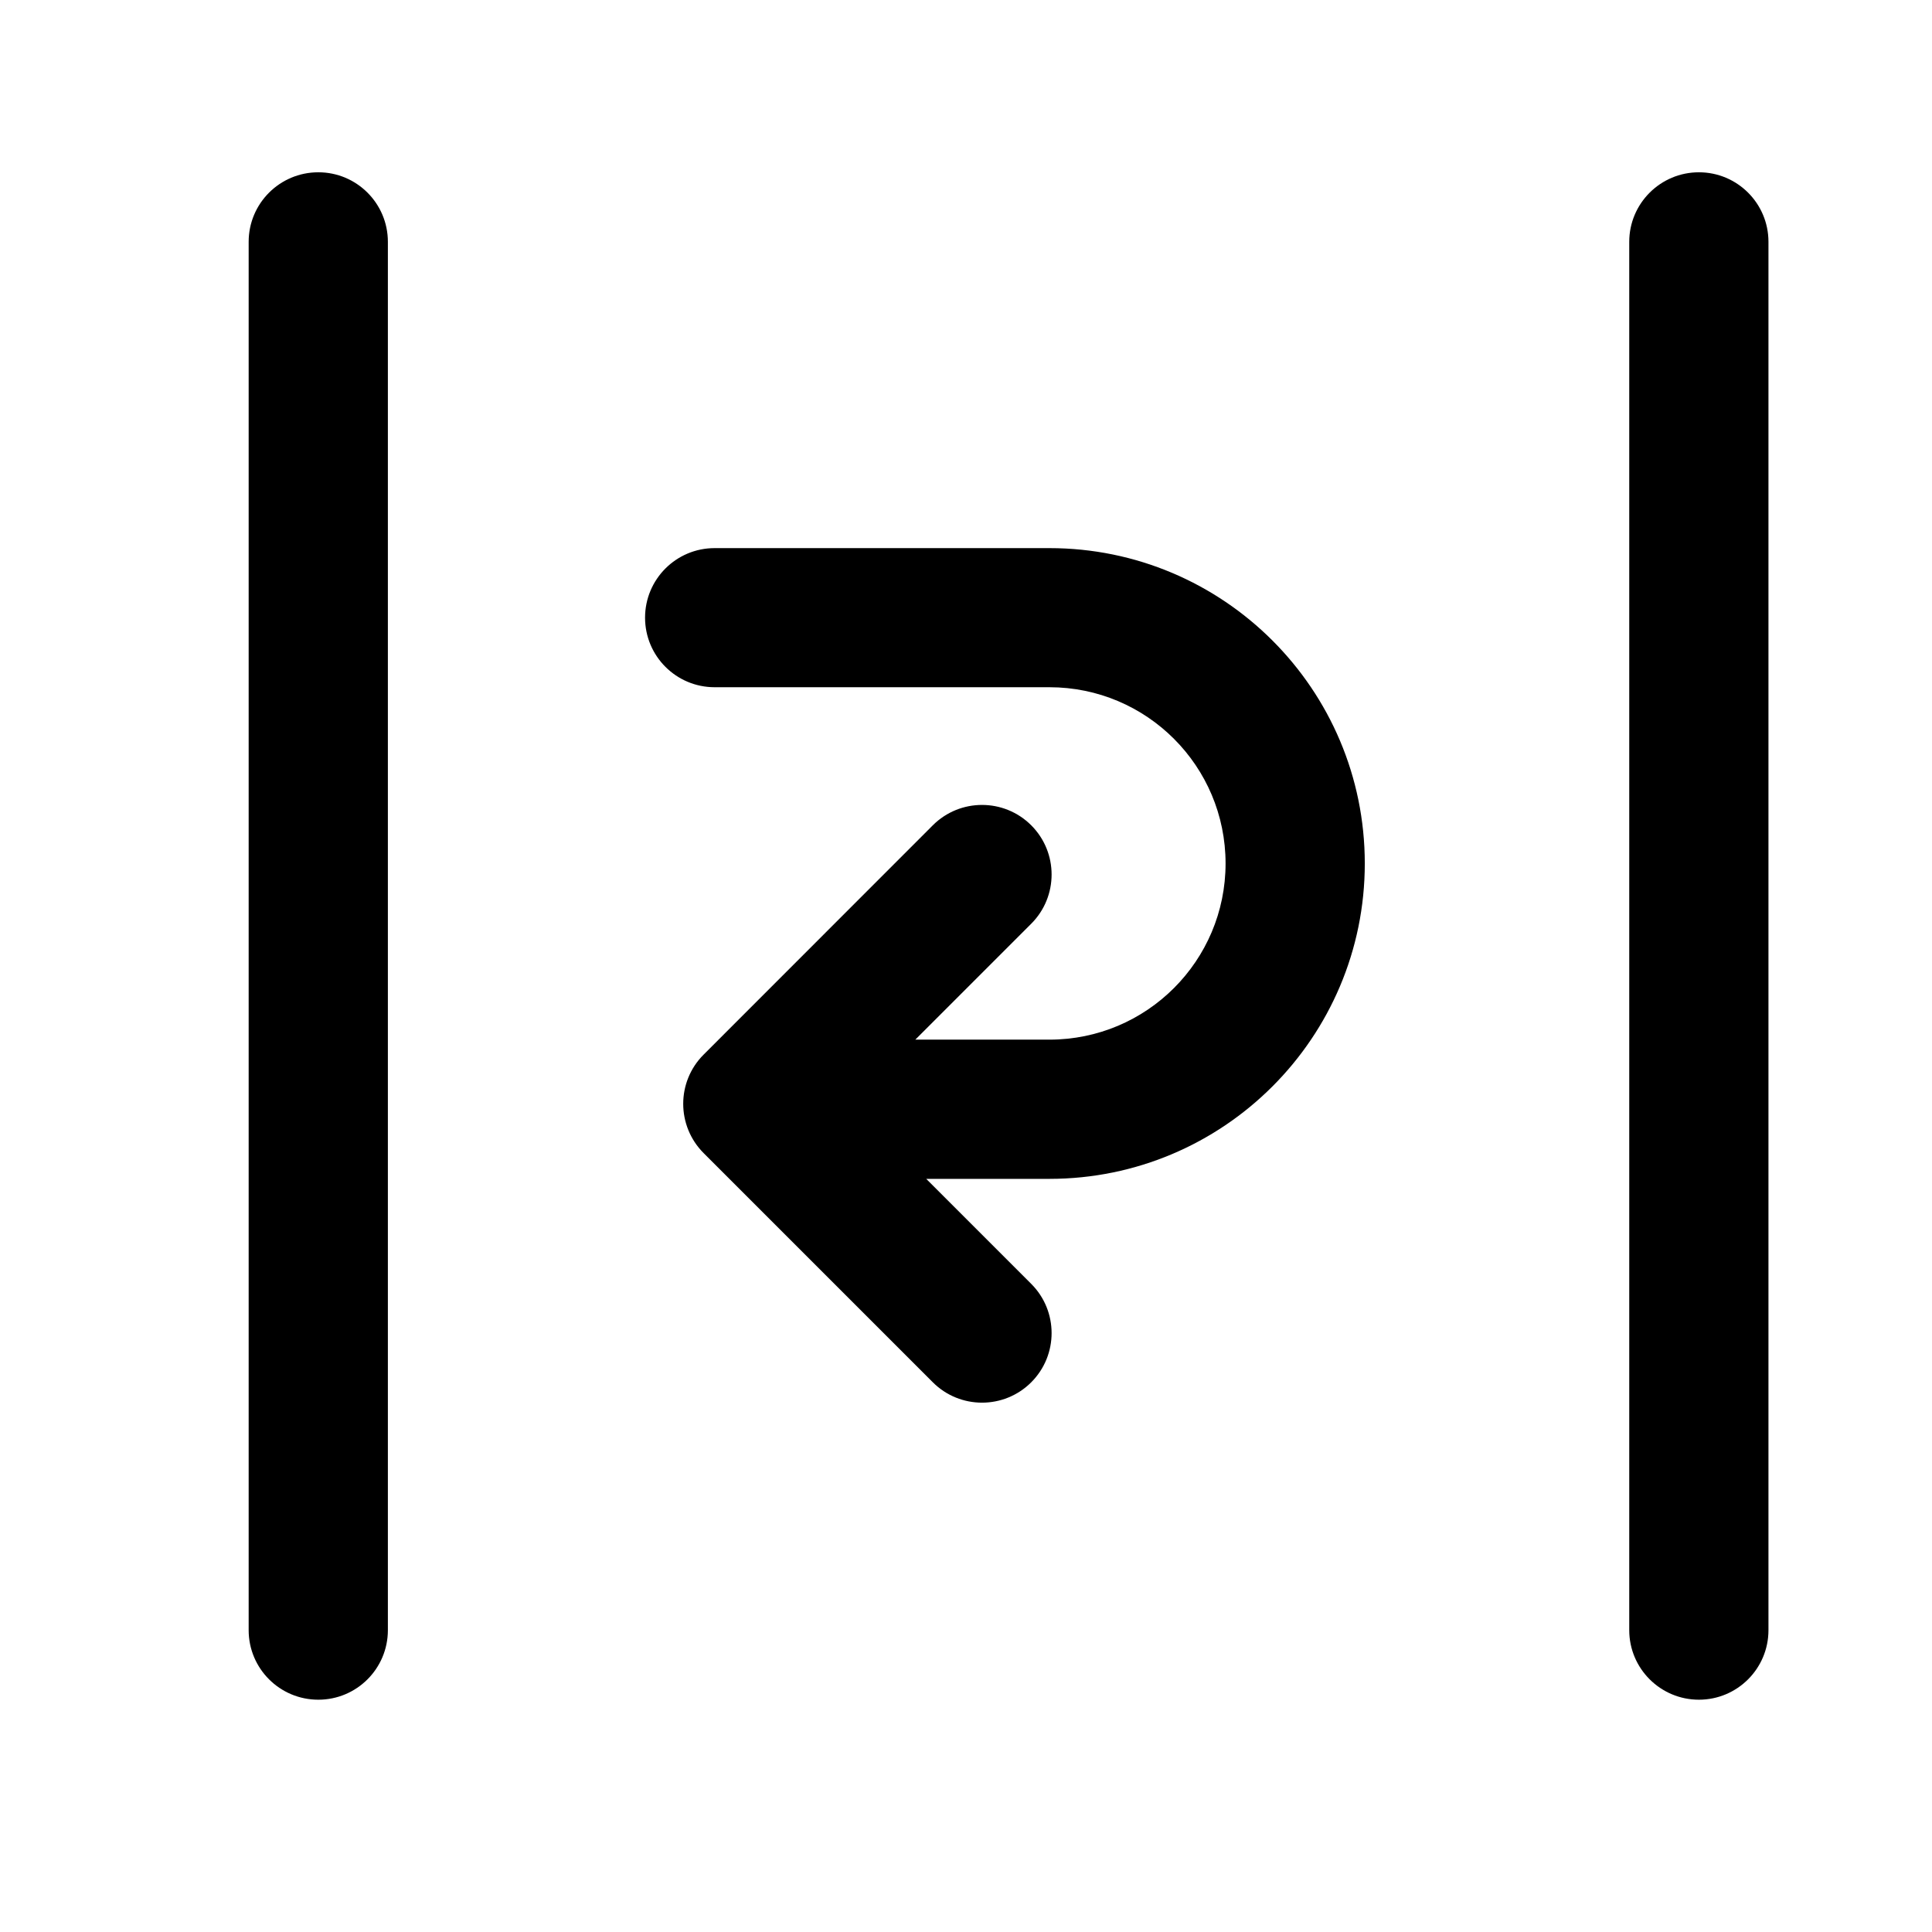
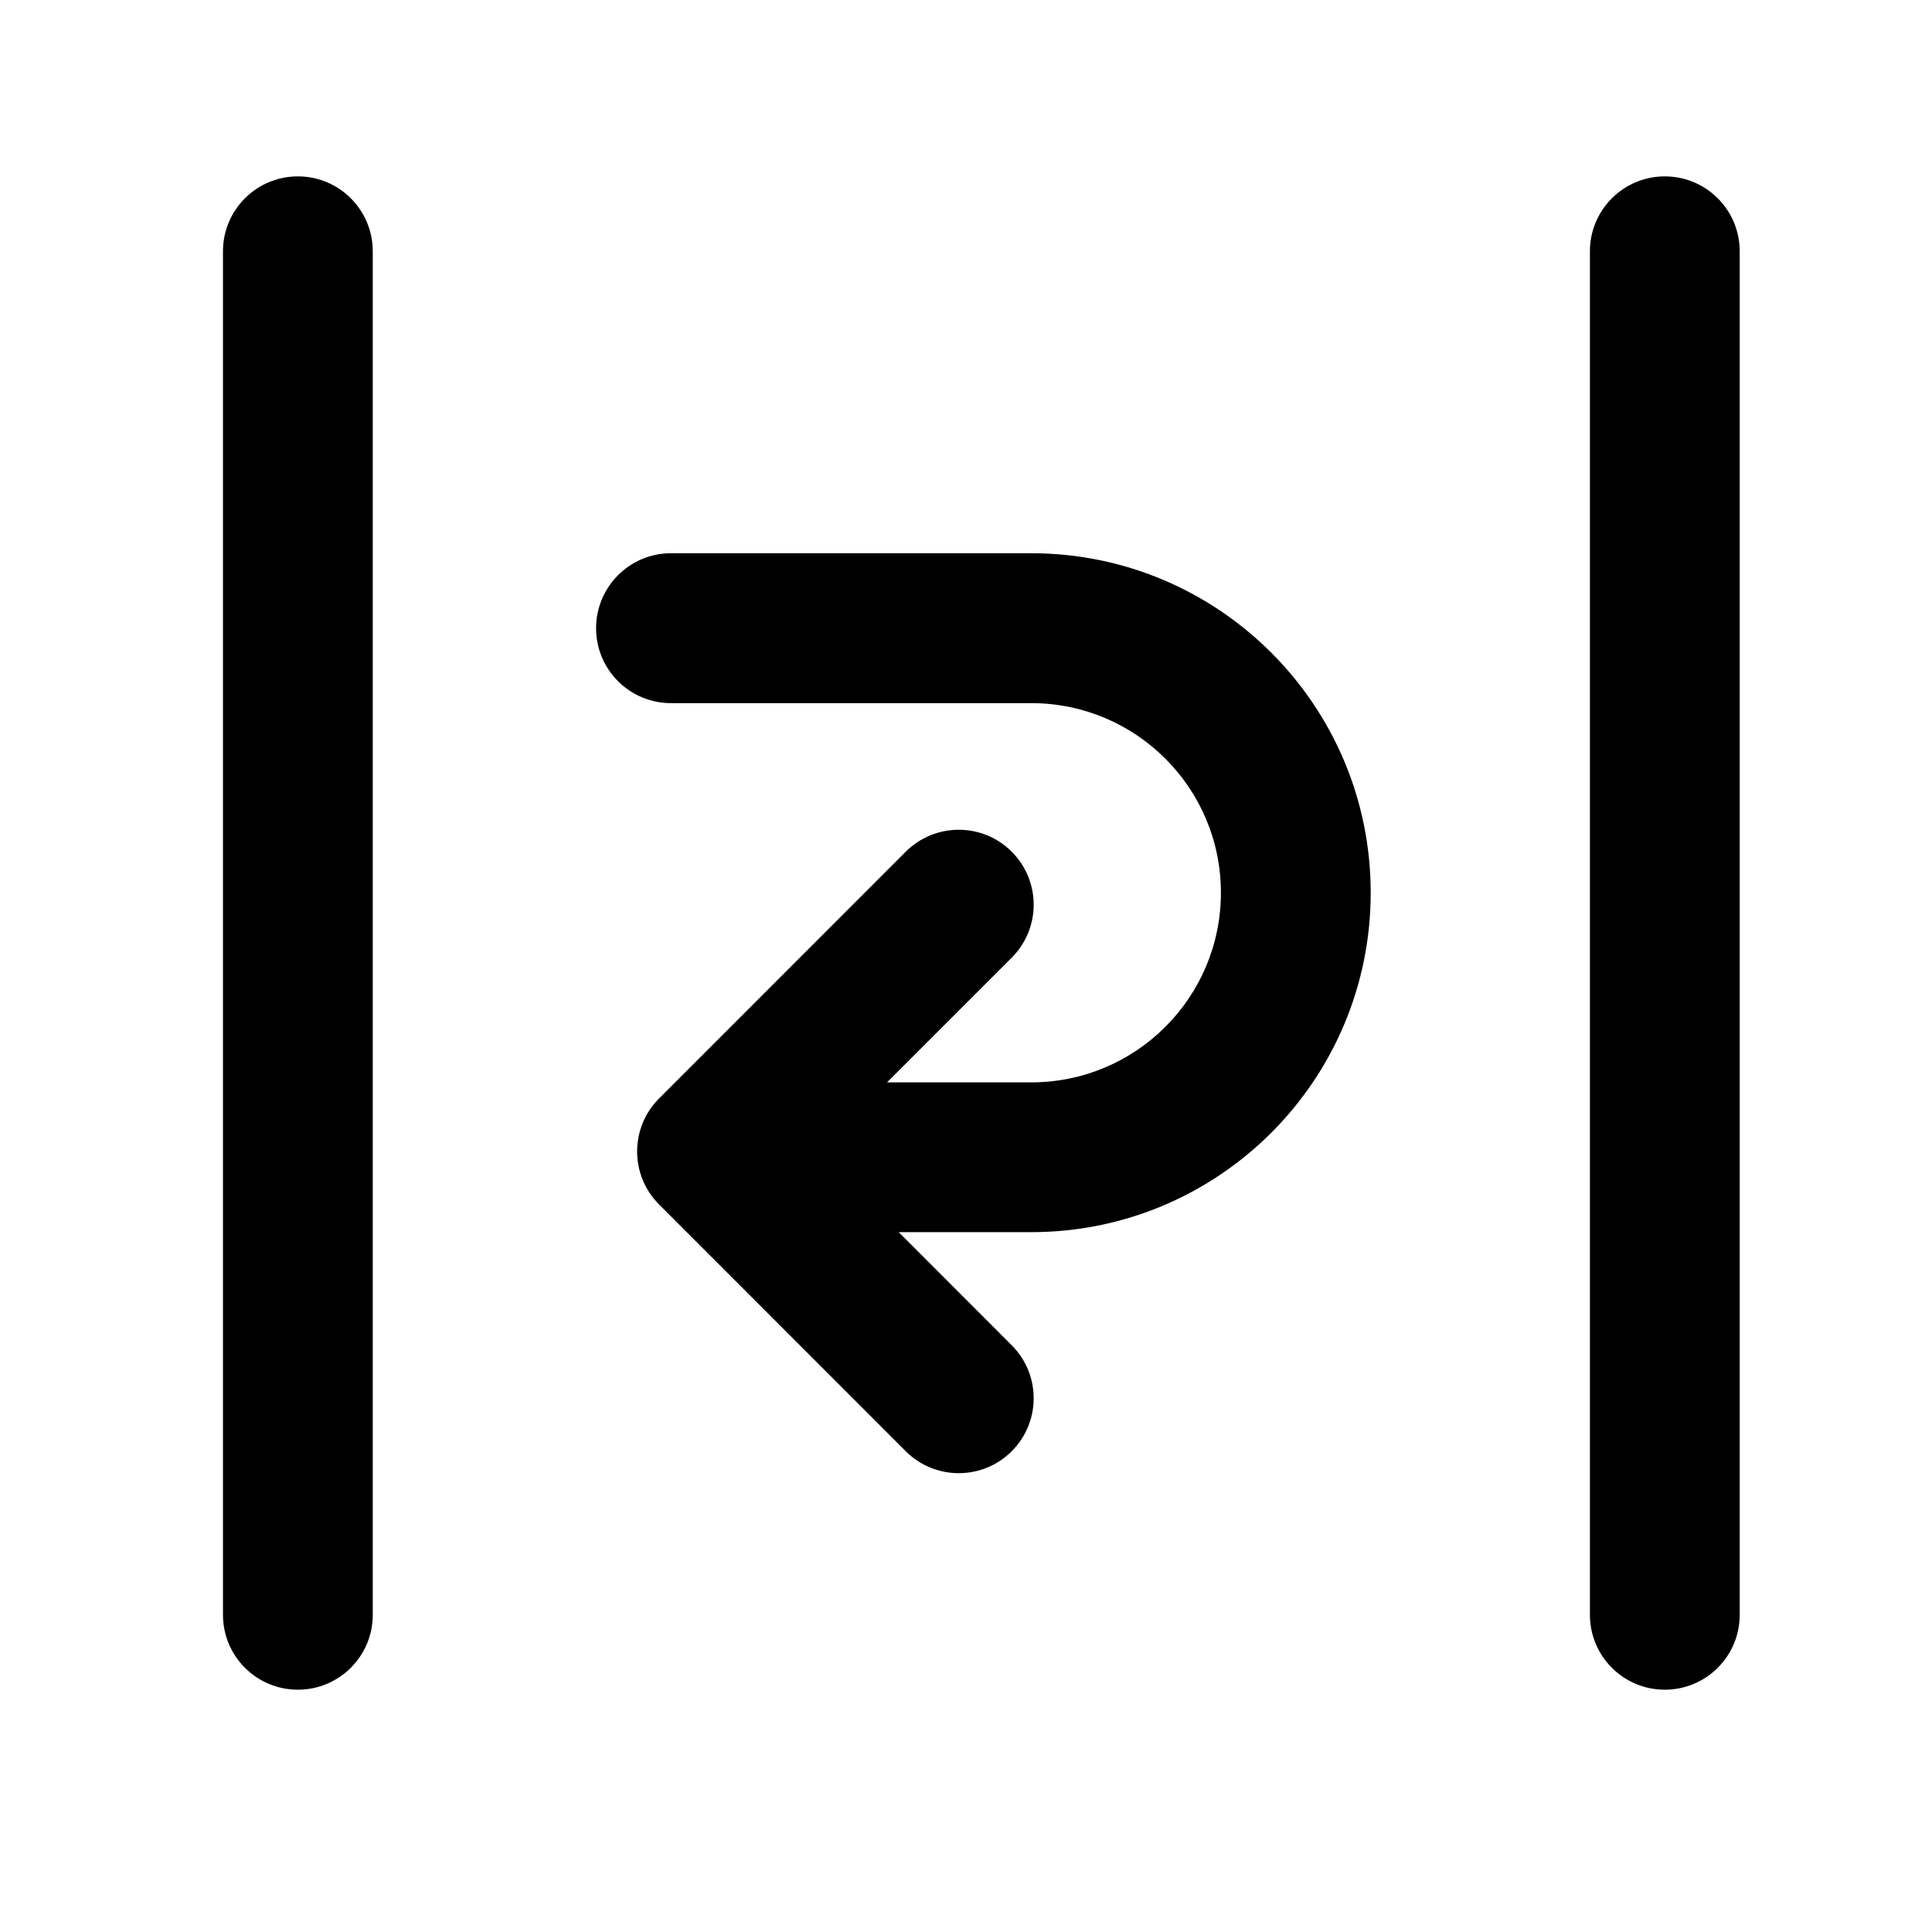
<svg xmlns="http://www.w3.org/2000/svg" width="17" height="17" viewBox="0 0 17 17" fill="none">
  <mask id="mask0_102_790" style="mask-type:alpha" maskUnits="userSpaceOnUse" x="0" y="0" width="17" height="17">
-     <rect x="0.875" y="0.236" width="16" height="16" fill="#DCDCDC" />
+     <rect x="0.635" y="0.21" width="16" height="16" fill="#DCDCDC" />
  </mask>
  <g mask="url(#mask0_102_790)">
-     <path d="M2.801 1.516C3.139 1.516 3.413 1.79 3.413 2.128V14.344C3.413 14.682 3.139 14.956 2.801 14.956C2.462 14.956 2.188 14.682 2.188 14.344V2.128C2.188 1.79 2.462 1.516 2.801 1.516Z" fill="black" />
-     <path d="M14.949 1.516C15.287 1.516 15.561 1.79 15.561 2.128V14.344C15.561 14.682 15.287 14.956 14.949 14.956C14.611 14.956 14.336 14.682 14.336 14.344V2.128C14.336 1.79 14.611 1.516 14.949 1.516Z" fill="black" />
-     <path d="M5.676 5.435C5.676 5.097 5.95 4.823 6.288 4.823H9.234C10.766 4.823 12.009 6.065 12.009 7.598C12.009 9.13 10.766 10.373 9.234 10.373H8.15L9.074 11.297C9.313 11.536 9.313 11.924 9.074 12.163C8.835 12.402 8.447 12.402 8.208 12.163L6.191 10.146C5.952 9.906 5.952 9.519 6.191 9.28L8.208 7.262C8.447 7.023 8.835 7.023 9.074 7.262C9.313 7.501 9.313 7.889 9.074 8.128L8.054 9.148H9.234C10.09 9.148 10.784 8.454 10.784 7.598C10.784 6.741 10.09 6.047 9.234 6.047H6.288C5.95 6.047 5.676 5.773 5.676 5.435Z" fill="black" />
+     <path d="M5.245 5.528C5.245 5.164 5.54 4.868 5.904 4.868L9.074 4.868C10.724 4.868 12.061 6.206 12.061 7.855C12.061 9.505 10.724 10.842 9.074 10.842H7.908L8.902 11.837C9.16 12.095 9.16 12.512 8.902 12.77C8.645 13.027 8.228 13.027 7.97 12.77L5.799 10.598C5.542 10.341 5.542 9.923 5.799 9.666L7.97 7.494C8.228 7.237 8.645 7.237 8.902 7.494C9.16 7.752 9.16 8.169 8.902 8.427L7.805 9.524H9.074C9.996 9.524 10.743 8.777 10.743 7.855C10.743 6.934 9.996 6.187 9.074 6.187H5.904C5.54 6.187 5.245 5.892 5.245 5.528Z" fill="black" />
+     <path d="M2.621 1.552C2.985 1.552 3.28 1.847 3.28 2.211L3.28 14.209C3.28 14.573 2.985 14.868 2.621 14.868C2.257 14.868 1.962 14.573 1.962 14.209L1.962 2.211C1.962 1.847 2.257 1.552 2.621 1.552Z" fill="black" />
+     <path d="M14.649 1.552C15.013 1.552 15.308 1.847 15.308 2.211L15.308 14.209C15.308 14.573 15.013 14.868 14.649 14.868C14.285 14.868 13.99 14.573 13.99 14.209L13.99 2.211C13.99 1.847 14.285 1.552 14.649 1.552Z" fill="black" />
  </g>
</svg>
